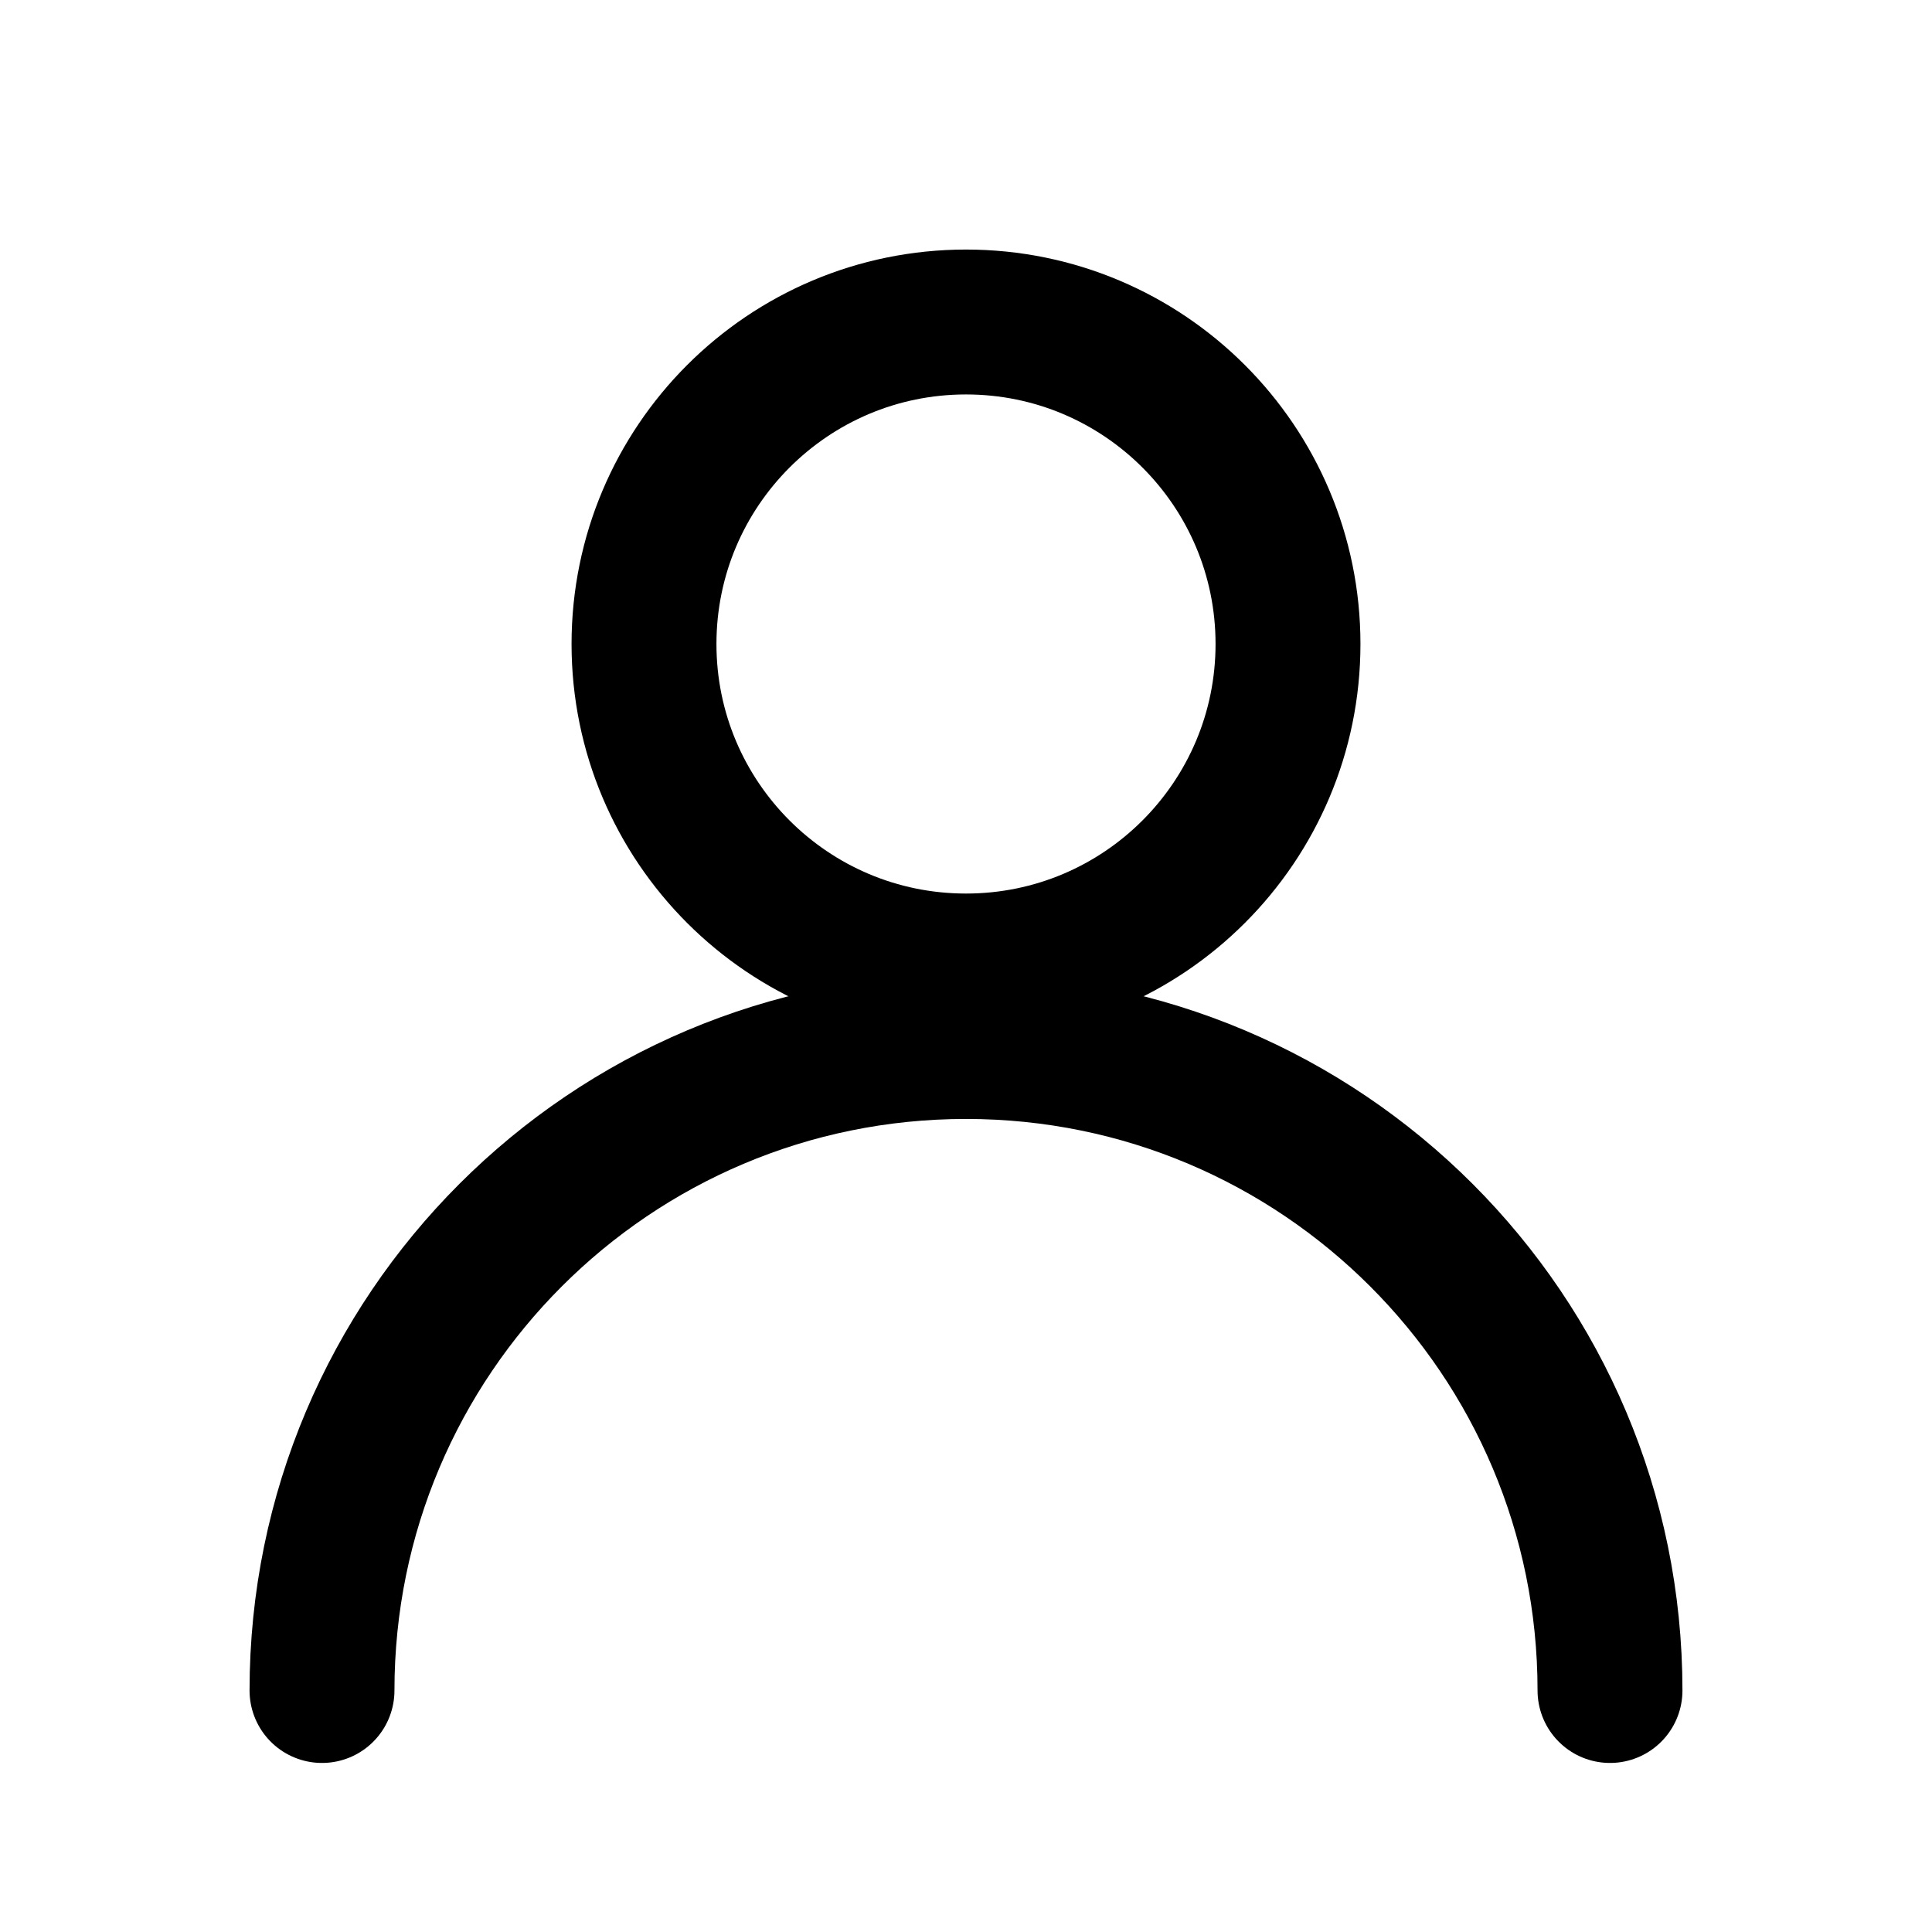
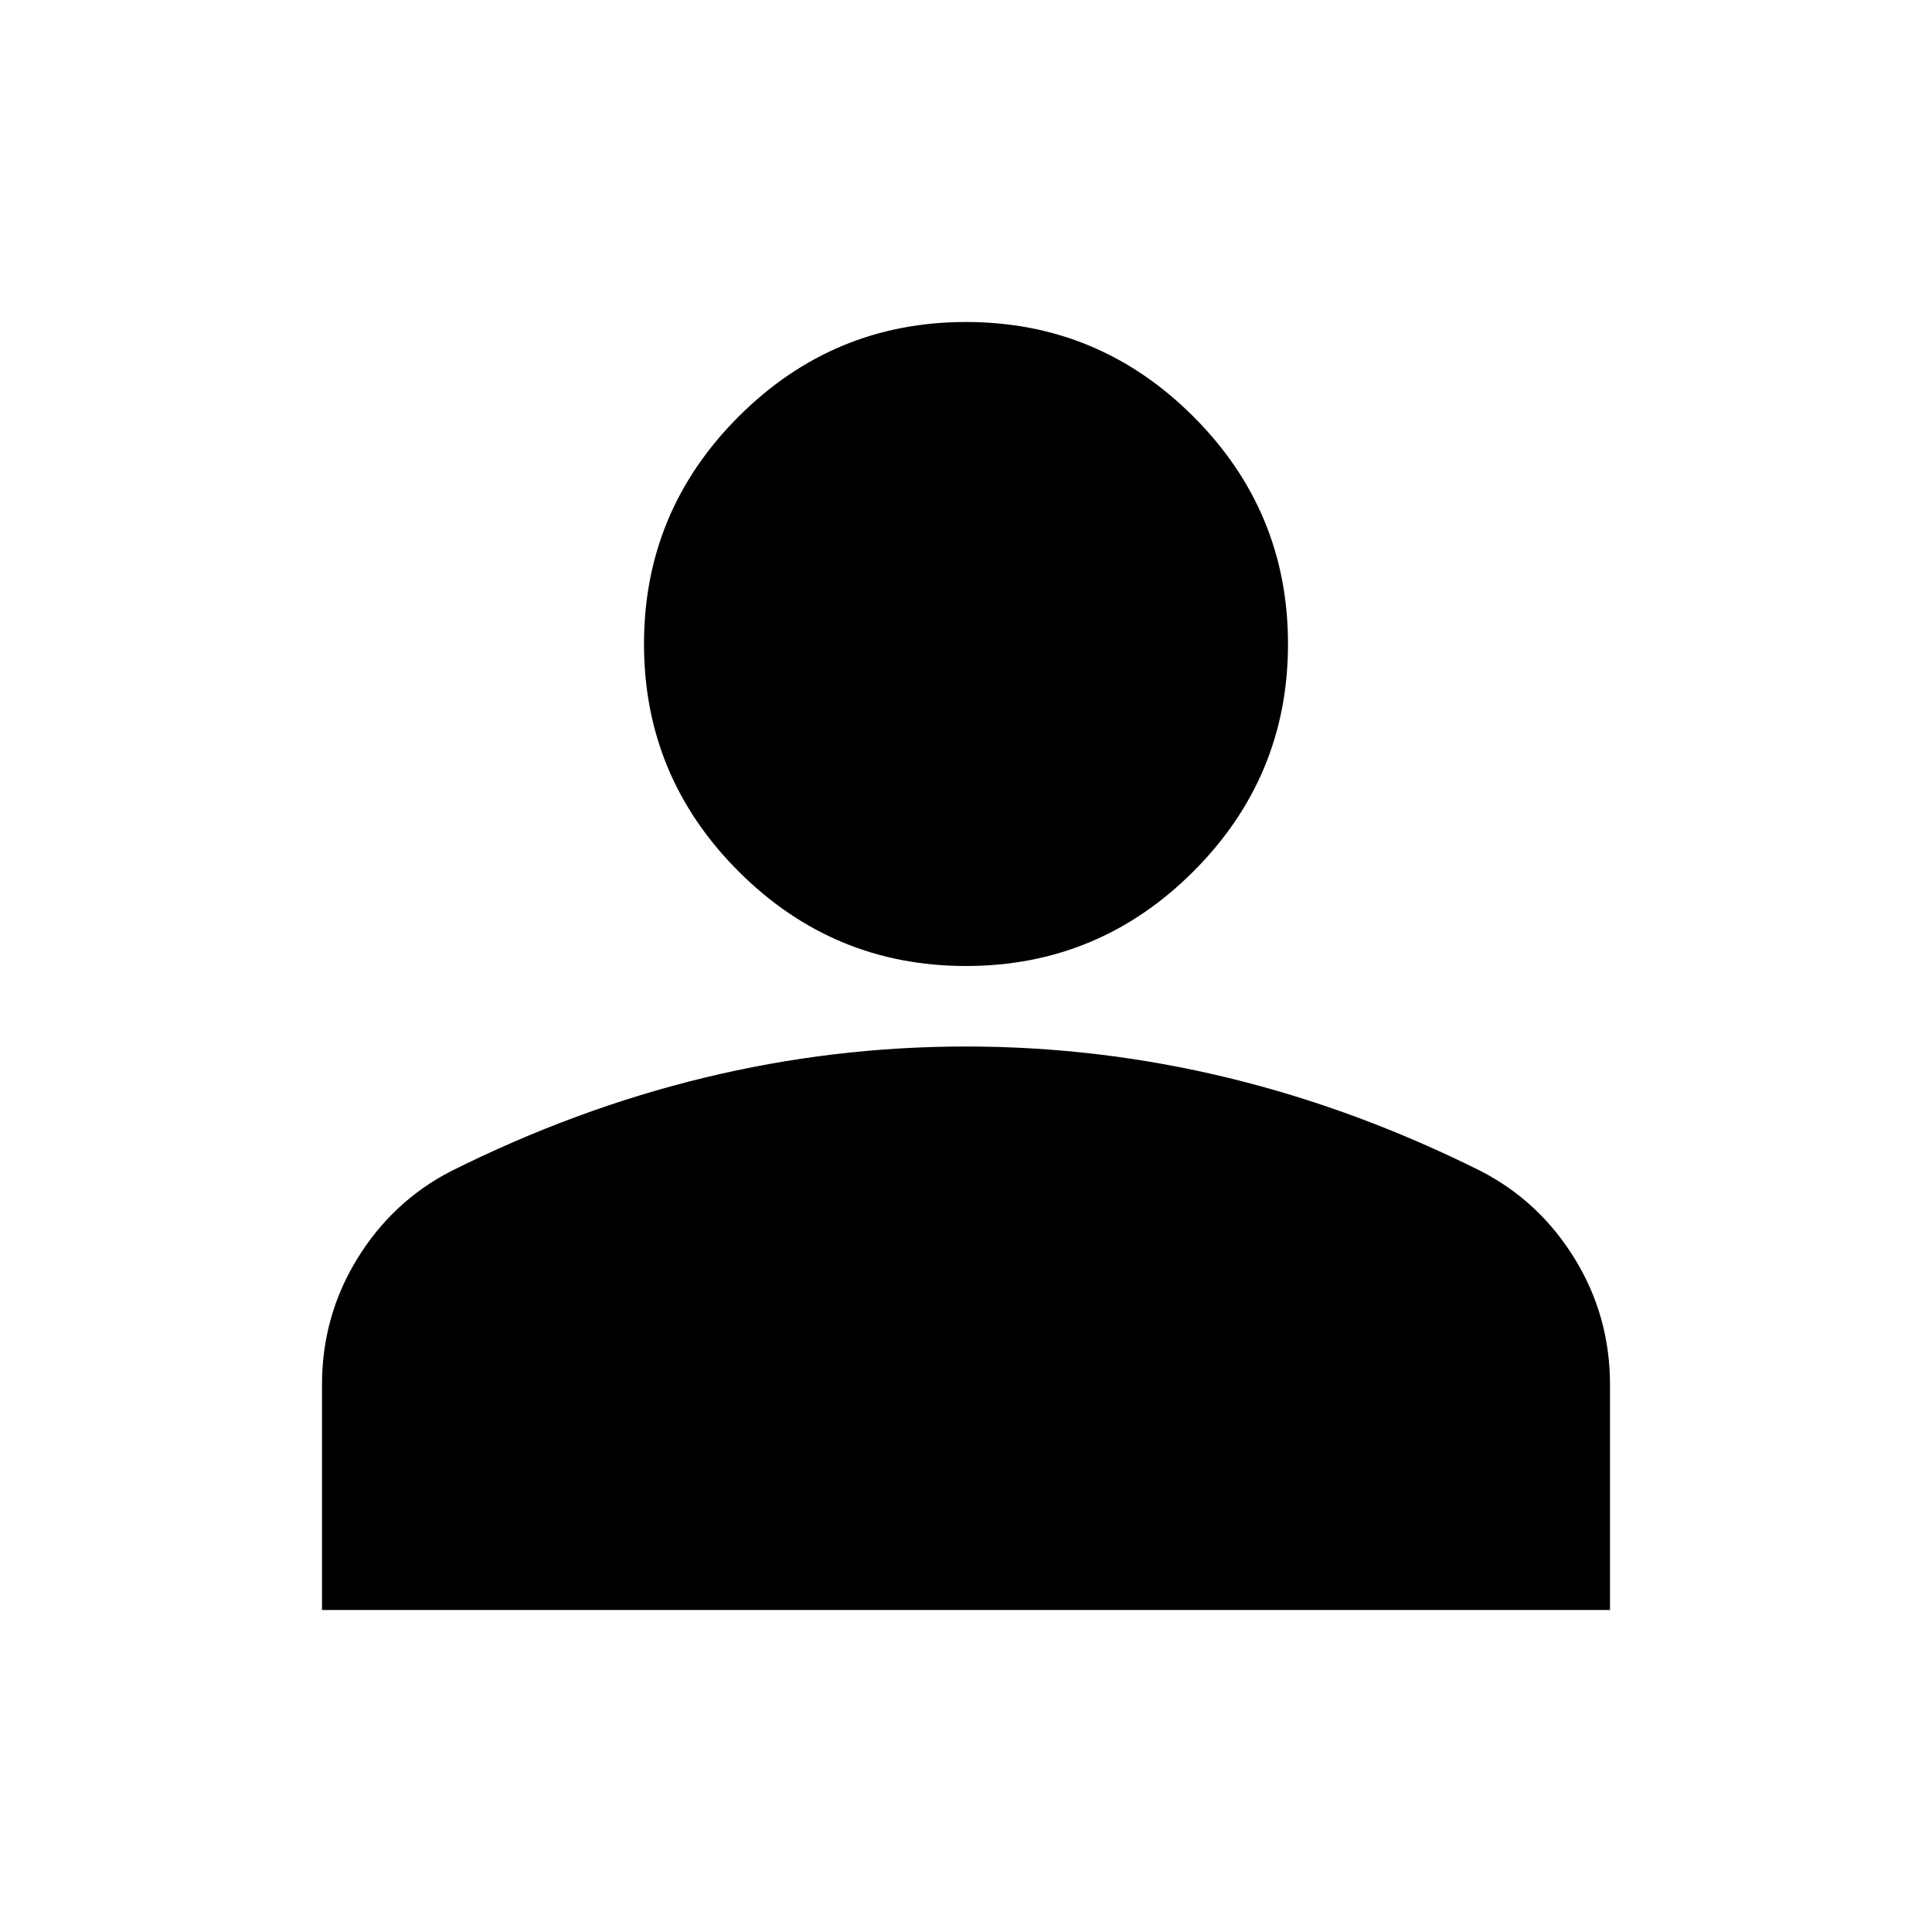
- <svg xmlns="http://www.w3.org/2000/svg" viewBox="0 0 24 24" fill="none" stroke="currentColor" stroke-width="1.8" stroke-linecap="round" stroke-linejoin="round">
-   <circle cx="12" cy="8" r="4" />
-   <path d="M4 21a8 8 0 0 1 16 0" />
+ <svg xmlns="http://www.w3.org/2000/svg" height="24" viewBox="0 -960 960 960" width="24">
+   <path d="M480-480q-66 0-113-47t-47-113q0-66 47-113t113-47q66 0 113 47t47 113q0 66-47 113t-113 47ZM160-160v-112q0-34 17.5-62.5T224-378q62-31 126-46.5T480-440q66 0 130 15.5T736-378q29 15 46.5 43.5T800-272v112H160Z" />
</svg>
